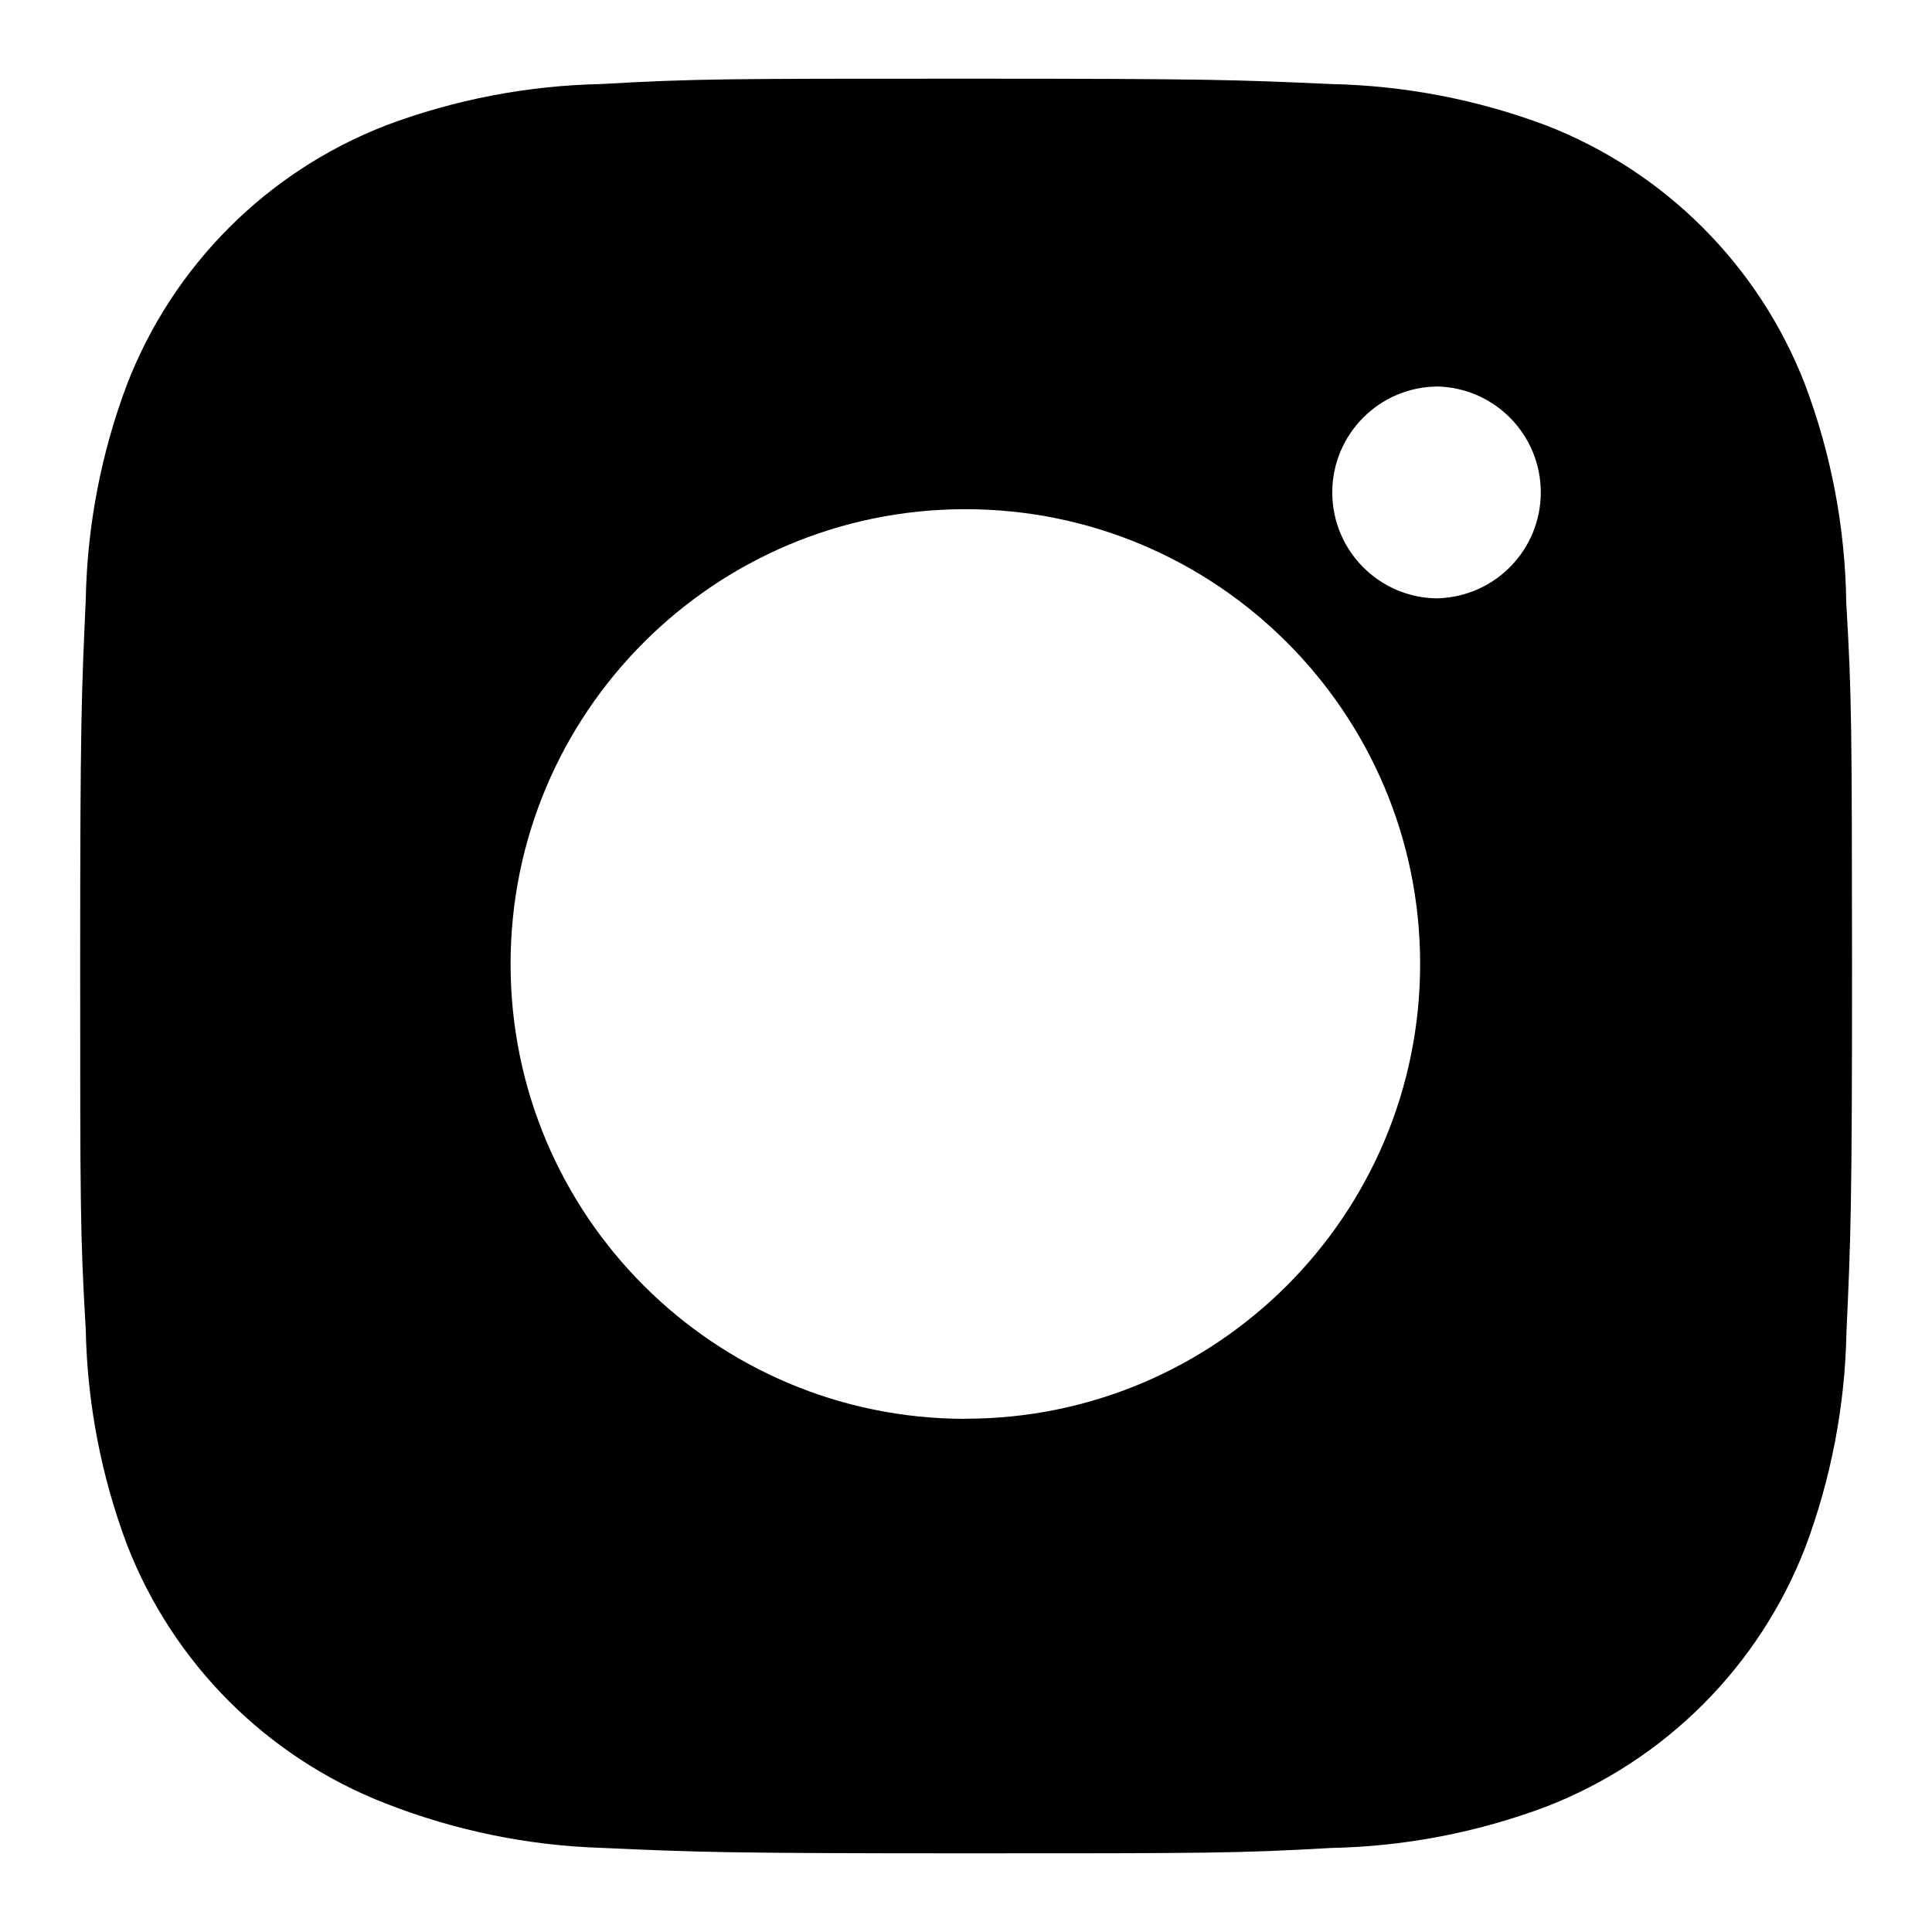
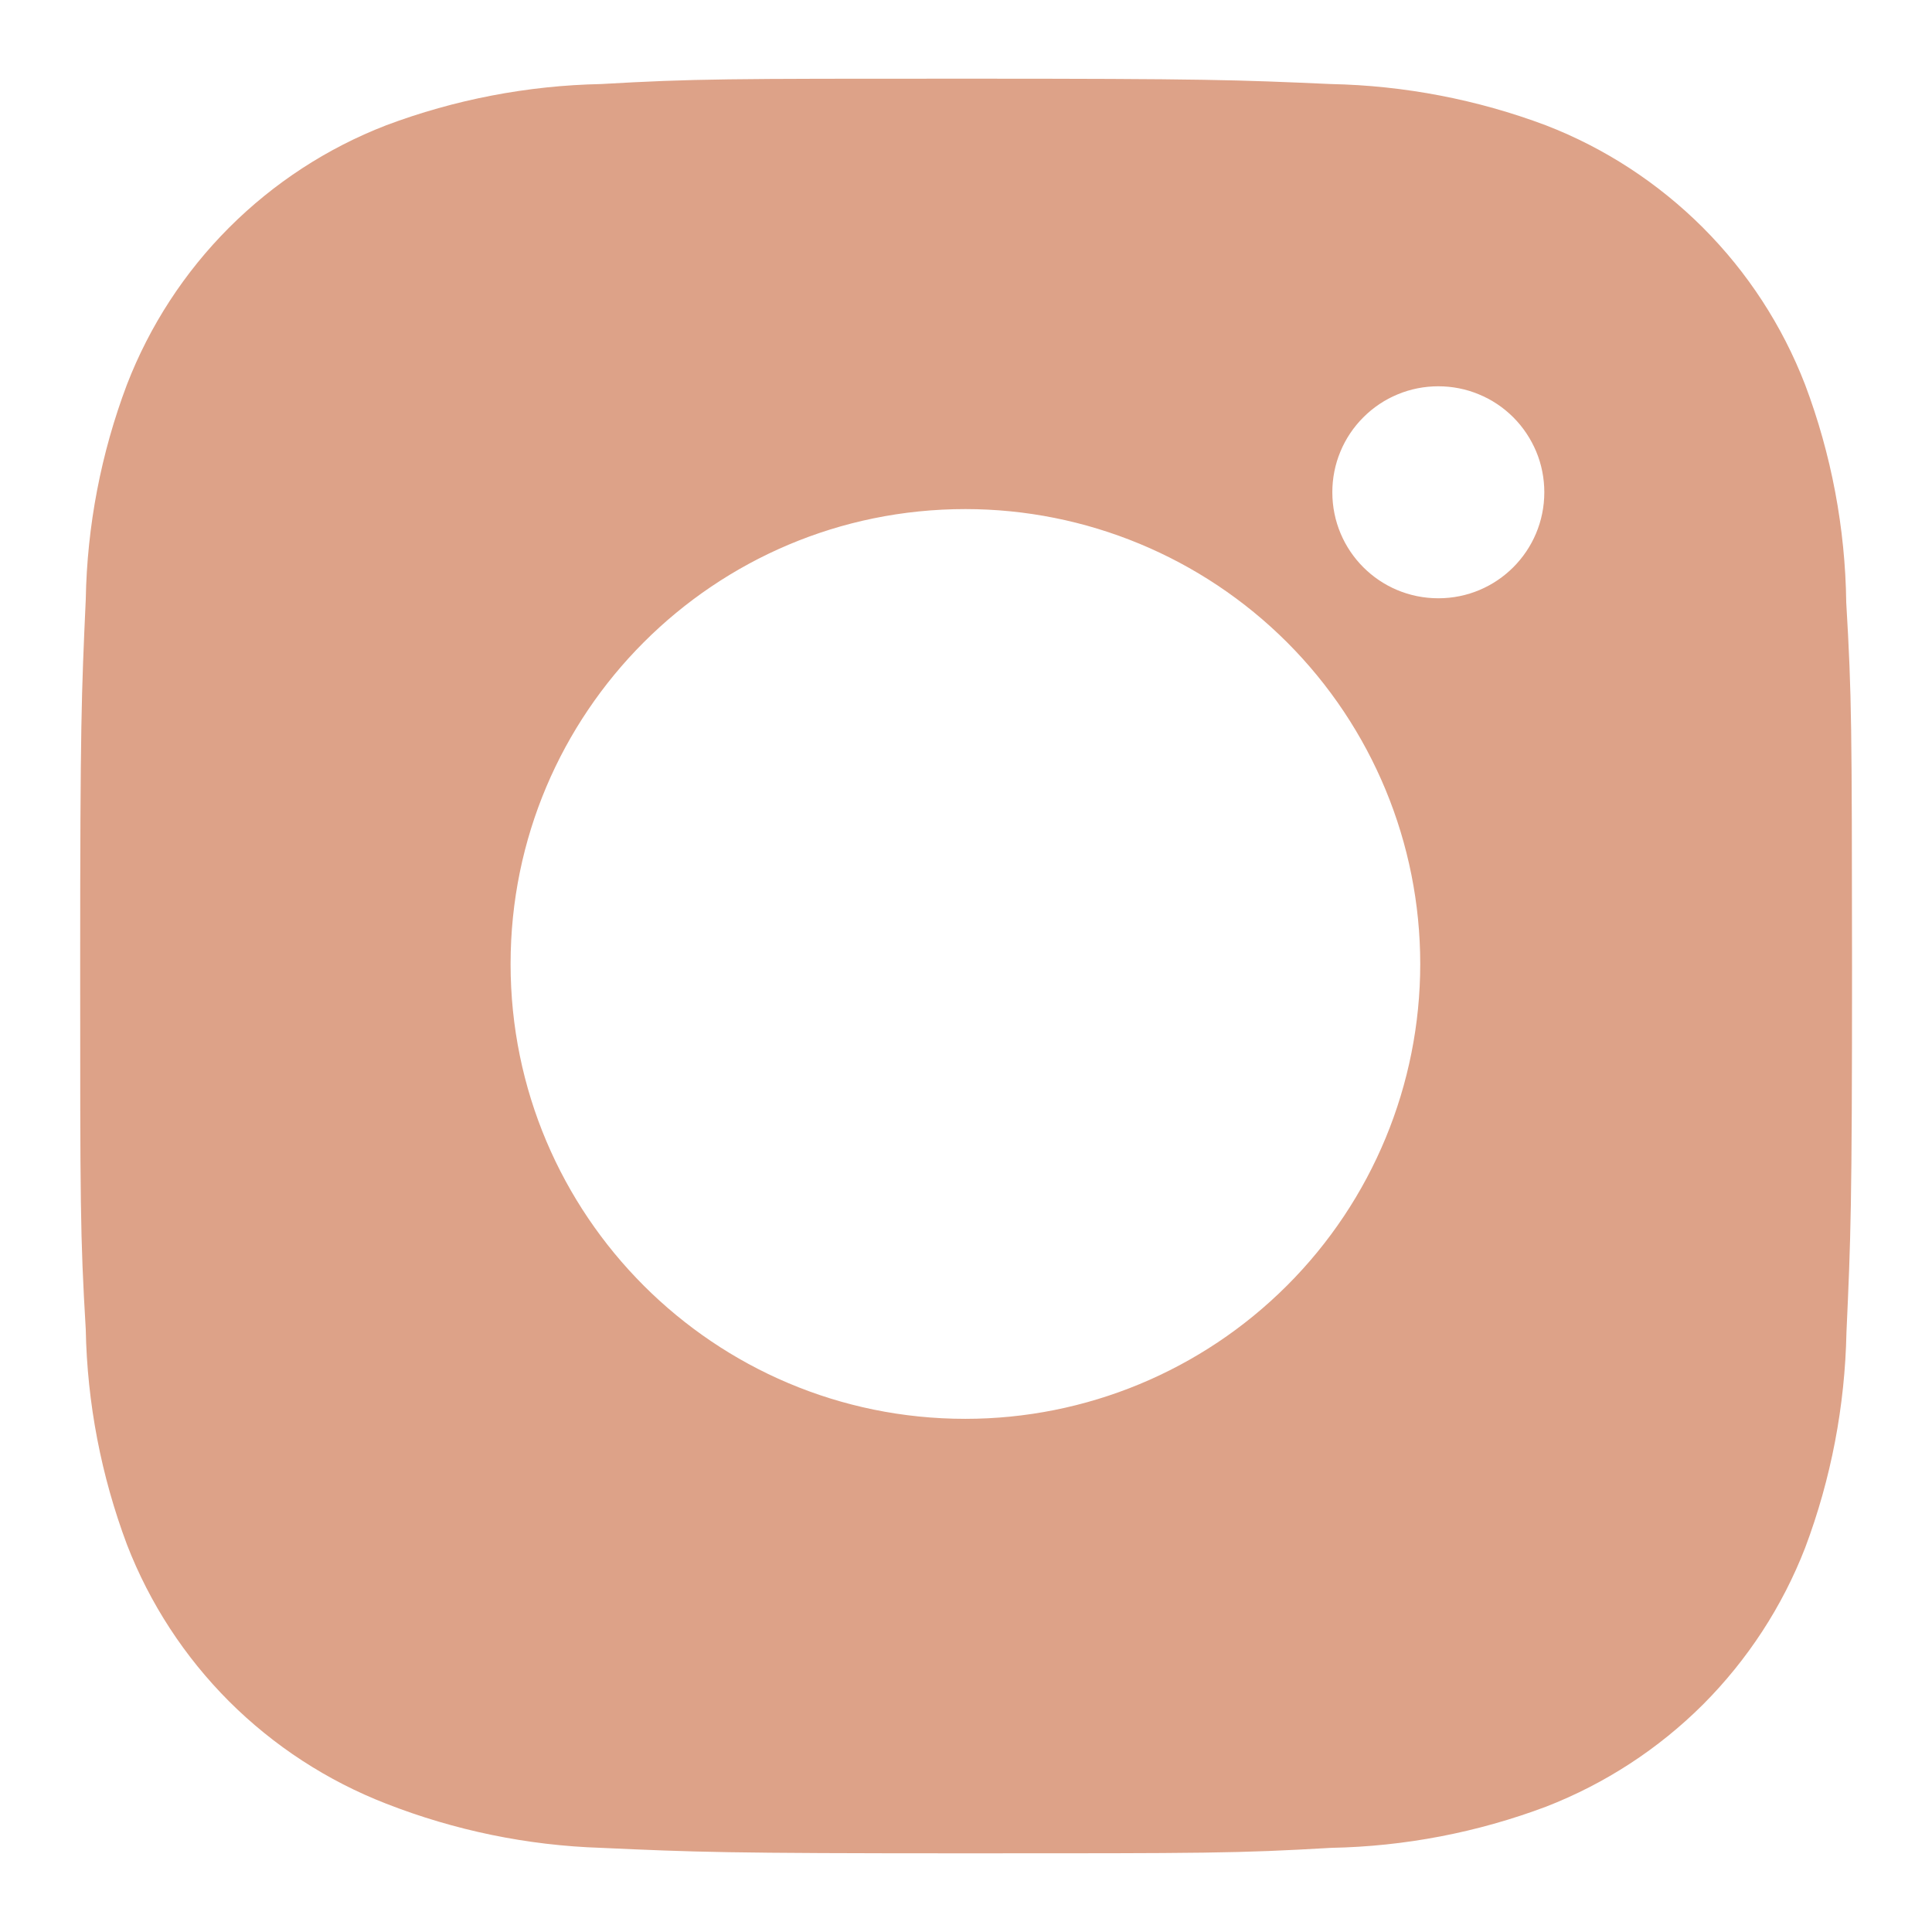
- <svg xmlns="http://www.w3.org/2000/svg" width="18" height="18" viewBox="0 0 18 18">
-   <path d="M17.201 5.613a5.989 5.989 0 00-.384-2.031 4.227 4.227 0 00-2.413-2.414A6.056 6.056 0 0012.4.783c-.882-.04-1.162-.05-3.4-.05-2.239 0-2.525 0-3.4.05a6.056 6.056 0 00-2.004.385 4.223 4.223 0 00-2.413 2.414 6.008 6.008 0 00-.384 2.003c-.04.882-.052 1.162-.052 3.4 0 2.239 0 2.525.052 3.401a6.03 6.03 0 00.384 2.005 4.227 4.227 0 002.414 2.413c.64.25 1.317.39 2.003.412.883.04 1.162.051 3.4.051 2.24 0 2.526 0 3.402-.05a6.041 6.041 0 002.004-.385 4.23 4.23 0 002.413-2.414 6.04 6.04 0 00.384-2.004c.04-.882.052-1.162.052-3.401-.002-2.239-.002-2.523-.054-3.4zm-8.207 7.606A4.237 4.237 0 014.757 8.98a4.237 4.237 0 114.237 4.238zm4.407-7.644a.987.987 0 11-.003-1.974.987.987 0 01.003 1.973z" />
+ <svg xmlns="http://www.w3.org/2000/svg" width="18" height="18" viewBox="0 0 18 18" fill="none">
+   <path d="M17.201 5.613C17.192 4.919 17.062 4.231 16.817 3.582C16.605 3.034 16.281 2.536 15.865 2.12C15.449 1.705 14.952 1.38 14.404 1.168C13.762 0.927 13.085 0.797 12.4 0.783C11.518 0.744 11.238 0.733 9 0.733C6.761 0.733 6.475 0.733 5.599 0.783C4.915 0.797 4.237 0.927 3.596 1.168C3.048 1.38 2.55 1.705 2.135 2.12C1.719 2.536 1.395 3.034 1.183 3.582C0.941 4.223 0.811 4.9 0.799 5.585C0.759 6.467 0.747 6.747 0.747 8.985C0.747 11.224 0.747 11.51 0.799 12.386C0.812 13.072 0.942 13.748 1.183 14.391C1.395 14.939 1.72 15.437 2.135 15.852C2.551 16.267 3.049 16.591 3.597 16.804C4.236 17.054 4.914 17.194 5.6 17.216C6.483 17.256 6.762 17.267 9.001 17.267C11.239 17.267 11.526 17.267 12.402 17.216C13.087 17.203 13.764 17.073 14.405 16.832C14.953 16.619 15.451 16.295 15.867 15.88C16.282 15.464 16.607 14.966 16.819 14.418C17.06 13.777 17.189 13.1 17.203 12.414C17.243 11.532 17.255 11.252 17.255 9.013C17.253 6.774 17.253 6.49 17.201 5.613ZM8.994 13.219C6.653 13.219 4.757 11.322 4.757 8.981C4.757 6.64 6.653 4.743 8.994 4.743C10.118 4.743 11.196 5.19 11.991 5.984C12.786 6.779 13.232 7.857 13.232 8.981C13.232 10.105 12.786 11.183 11.991 11.977C11.196 12.772 10.118 13.219 8.994 13.219ZM13.401 5.574C12.854 5.574 12.413 5.133 12.413 4.586C12.413 4.457 12.438 4.328 12.488 4.208C12.537 4.089 12.61 3.98 12.702 3.888C12.794 3.796 12.903 3.723 13.022 3.674C13.142 3.624 13.271 3.599 13.4 3.599C13.53 3.599 13.659 3.624 13.778 3.674C13.898 3.723 14.007 3.796 14.099 3.888C14.191 3.98 14.263 4.089 14.313 4.208C14.363 4.328 14.388 4.457 14.388 4.586C14.388 5.133 13.946 5.574 13.401 5.574Z" fill="#DDA288" />
</svg>
